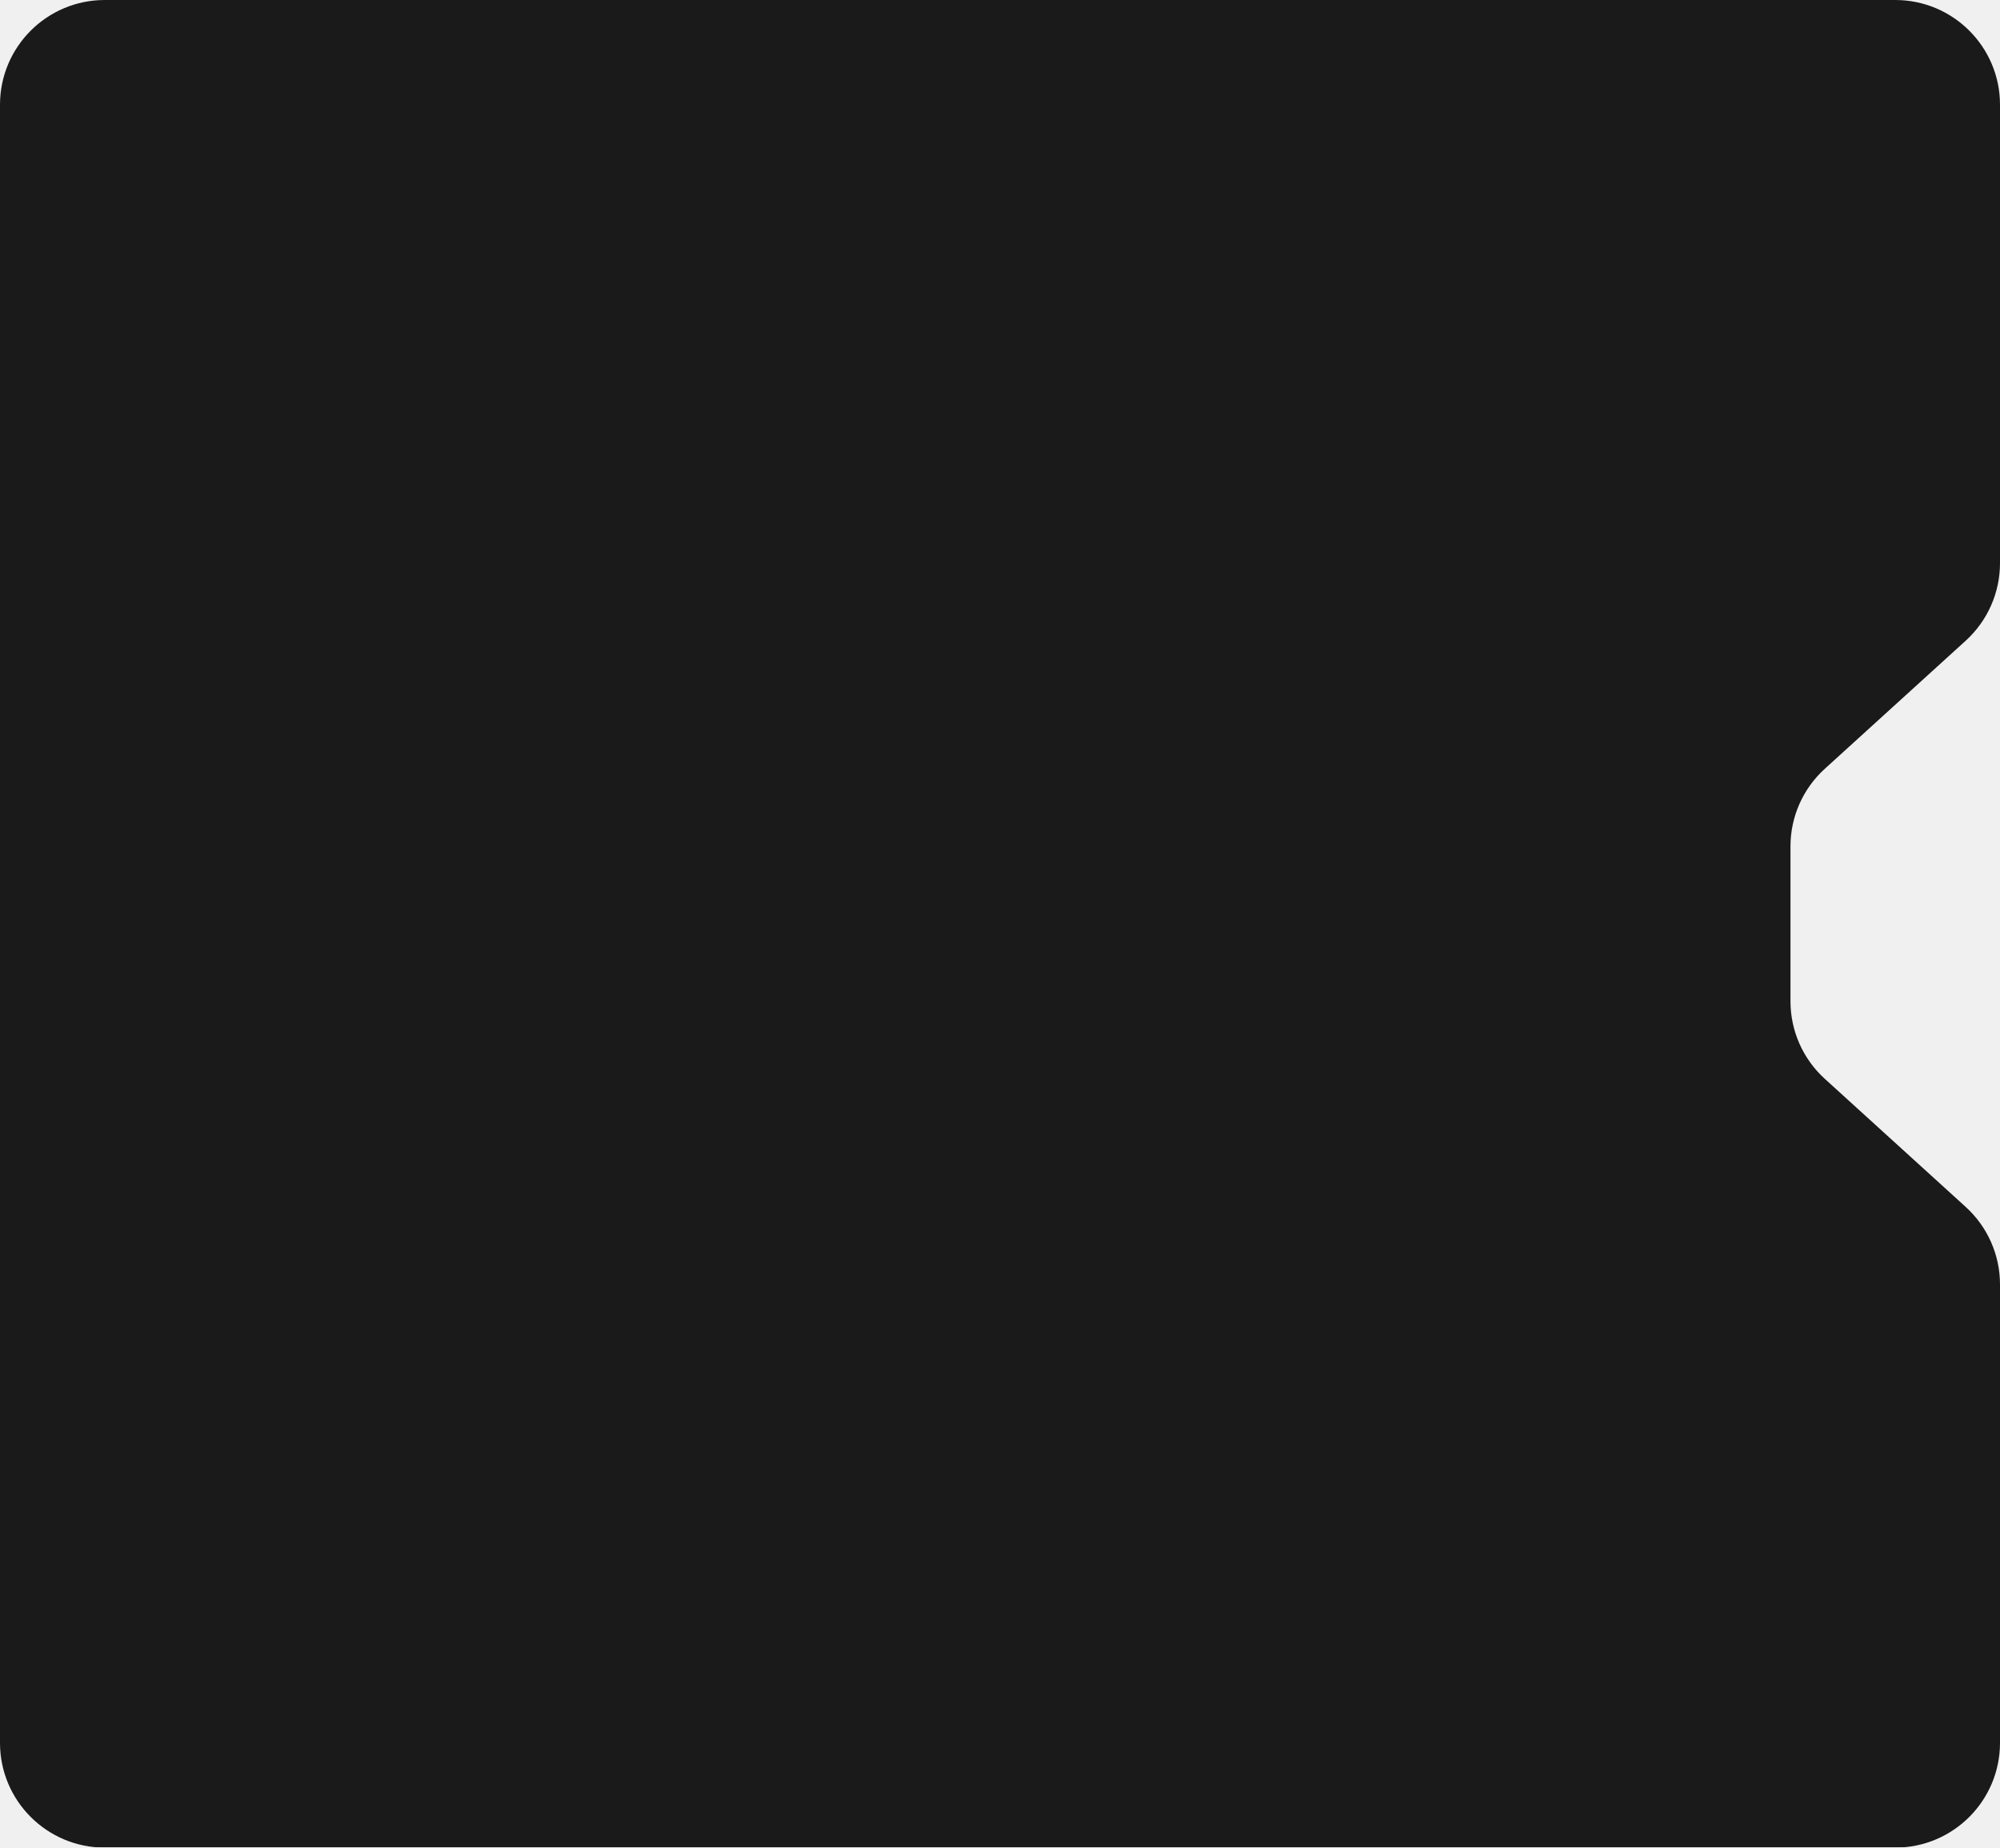
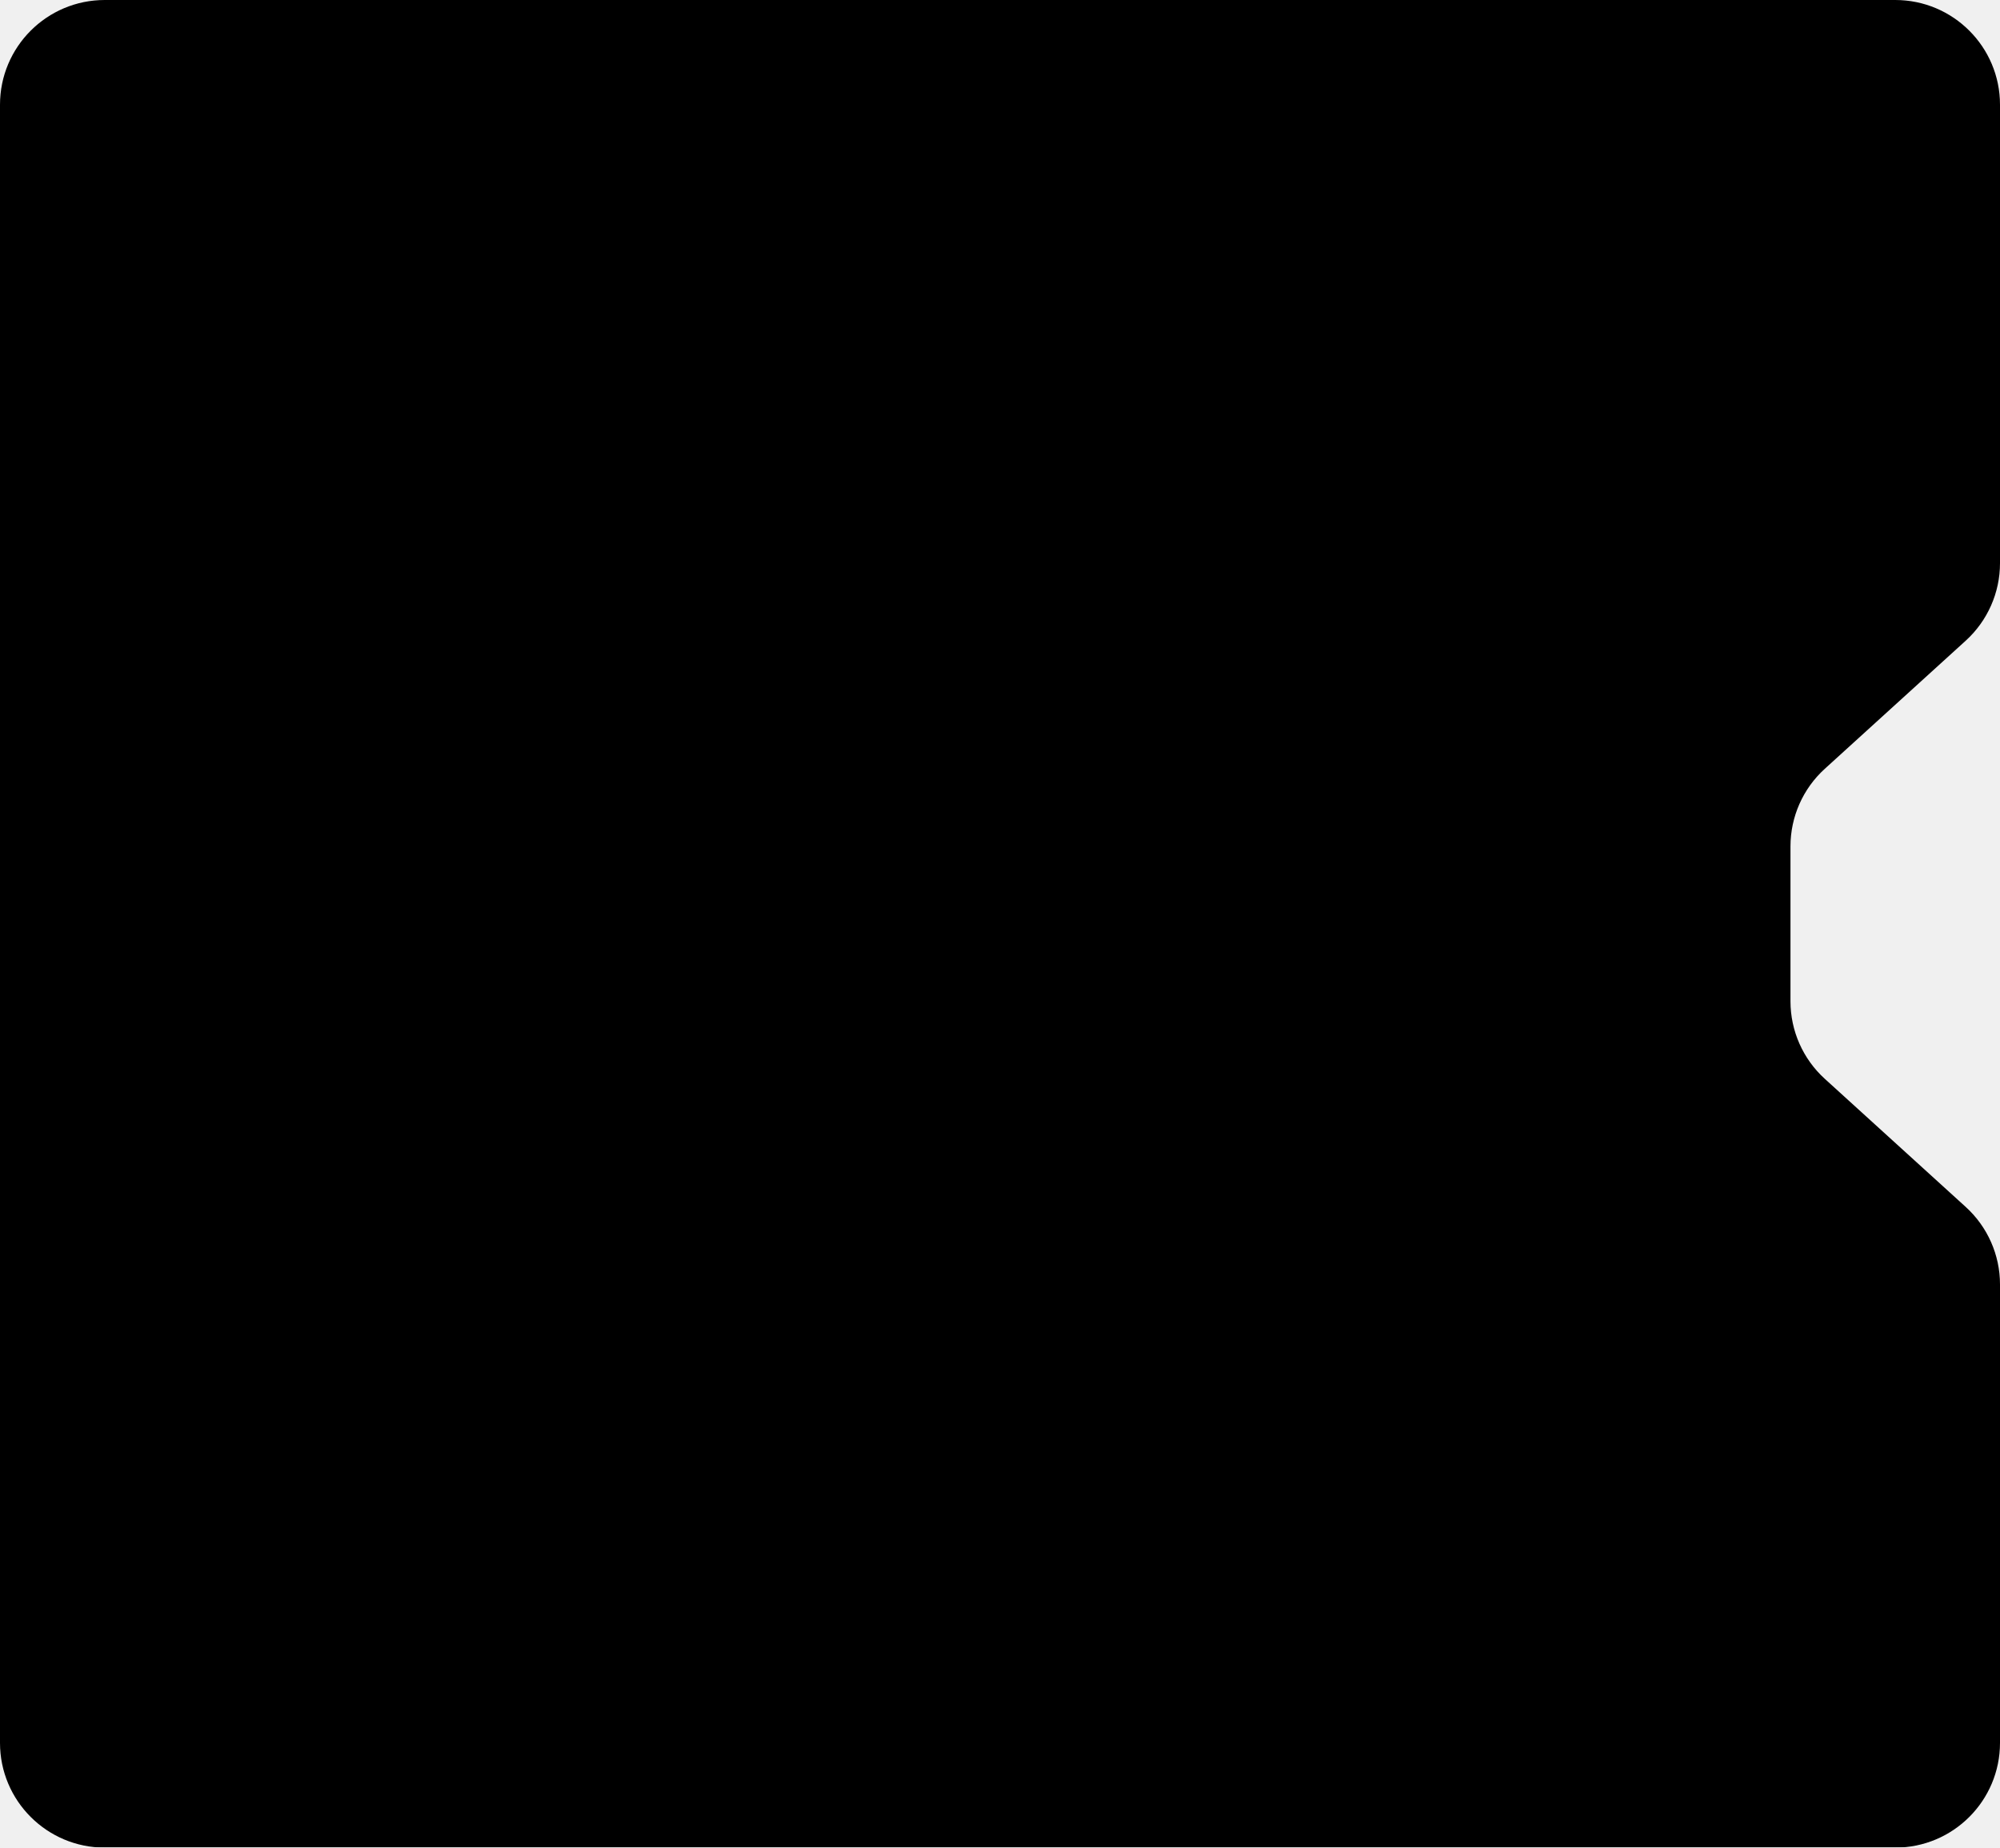
<svg xmlns="http://www.w3.org/2000/svg" fill="none" viewBox="0 0 420 388">
  <g clip-path="url(#a)">
    <mask id="b" width="420" height="388" x="0" y="0" maskUnits="userSpaceOnUse" style="mask-type:alpha">
-       <path fill="#1A1A1A" fill-rule="evenodd" d="M0 366c0 12.15 9.85 22 22 22h376c12.15 0 22-9.85 22-22v-96.268c0-6.198-2.615-12.109-7.201-16.279l-29.598-26.906c-4.586-4.17-7.201-10.081-7.201-16.279v-32.536c0-6.198 2.615-12.109 7.201-16.279l29.598-26.906c4.586-4.17 7.201-10.081 7.201-16.279V22c0-12.15-9.85-22-22-22H22C9.85 0 0 9.85 0 22v344Z" clip-rule="evenodd" />
+       <path fill="#000000" fill-rule="evenodd" d="M0 366c0 12.15 9.85 22 22 22h376c12.15 0 22-9.85 22-22v-96.268c0-6.198-2.615-12.109-7.201-16.279l-29.598-26.906c-4.586-4.17-7.201-10.081-7.201-16.279v-32.536c0-6.198 2.615-12.109 7.201-16.279l29.598-26.906c4.586-4.17 7.201-10.081 7.201-16.279V22c0-12.15-9.85-22-22-22H22C9.85 0 0 9.85 0 22v344Z" clip-rule="evenodd" />
    </mask>
    <g mask="url(#b)">
-       <path fill="#1A1A1A" d="M420 388H0V0h420z" />
+       <path fill="#000000" d="M420 388H0V0h420z" />
    </g>
  </g>
  <defs>
    <clipPath id="a">
      <path fill="#fff" d="M420 388H0V0h420z" />
    </clipPath>
  </defs>
</svg>
